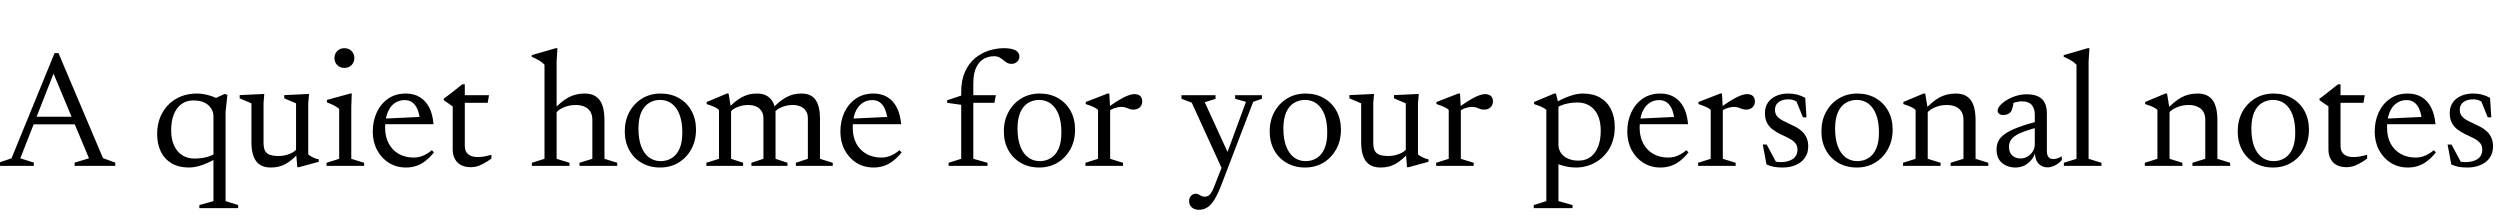
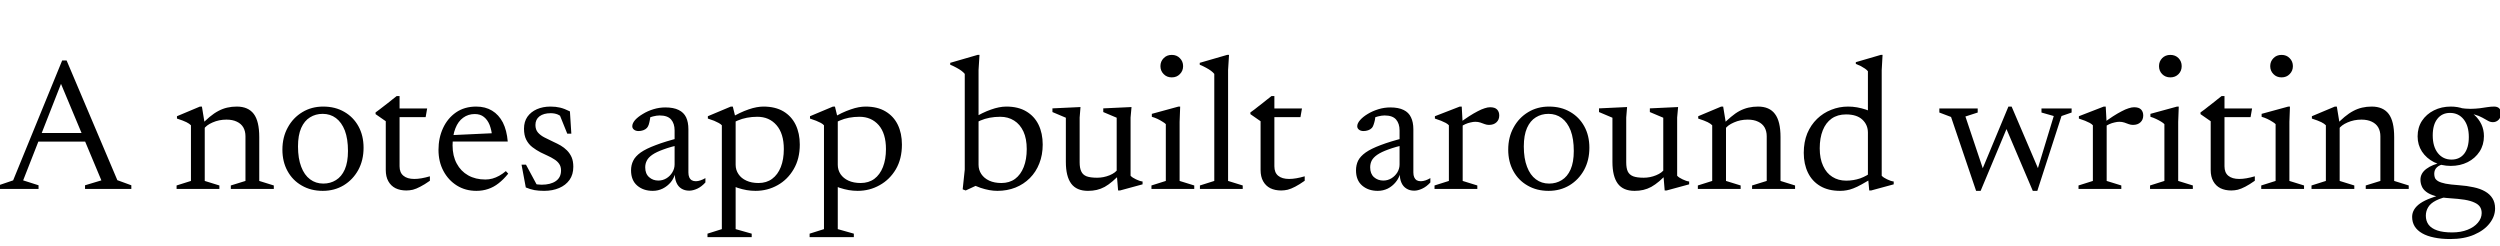
- <svg xmlns="http://www.w3.org/2000/svg" viewBox="0 -2000 30147 2600" role="img" aria-label="Yidhan">
-   <path d="M351 -501V-592H1012V-501ZM1242 -93 1390 -39V0H900V-39L1073 -91L611 -1195H678L245 -91L408 -39V0H-14V-39L139 -91L658 -1360H705ZM2064 -430Q2064 -320 2100 -244Q2135 -167 2198 -128Q2261 -88 2344 -88Q2433 -88 2507 -110Q2581 -133 2639 -179V-108Q2585 -75 2536 -51Q2487 -27 2443 -12Q2399 4 2358 12Q2318 20 2280 20Q2155 20 2069 -31Q1983 -82 1939 -173Q1895 -264 1895 -382Q1895 -529 1958 -640Q2020 -750 2128 -811Q2237 -872 2375 -872Q2418 -872 2462 -864Q2505 -856 2554 -840Q2602 -823 2658 -795H2553L2710 -868L2742 -856L2720 -647V425L2872 473V510H2404V473L2574 425V-596Q2574 -678 2510 -734Q2445 -789 2332 -789Q2248 -789 2188 -745Q2128 -701 2096 -620Q2064 -540 2064 -430ZM3178 -282Q3178 -221 3194 -186Q3211 -150 3252 -134Q3292 -119 3363 -119Q3431 -119 3494 -145Q3558 -171 3583 -211L3621 -173Q3571 -119 3528 -82Q3484 -45 3443 -22Q3402 0 3359 10Q3316 20 3266 20Q3146 20 3089 -56Q3032 -133 3032 -286V-754L2890 -814V-853L3187 -867L3178 -756ZM3585 16 3570 -166V-754L3428 -814V-853L3727 -867L3717 -756V-140Q3726 -130 3741 -120Q3756 -111 3774 -102Q3792 -93 3810 -87Q3828 -81 3844 -79V-49L3605 16ZM4153 -1181Q4100 -1181 4066 -1216Q4033 -1250 4033 -1300Q4033 -1350 4066 -1384Q4100 -1419 4153 -1419Q4206 -1419 4240 -1384Q4273 -1350 4273 -1300Q4273 -1250 4240 -1216Q4206 -1181 4153 -1181ZM4242 -872 4236 -710V-85L4391 -37V0H3938V-37L4090 -85V-686Q4079 -698 4056 -712Q4032 -727 4002 -741Q3973 -755 3942 -764V-795L4224 -872ZM4894 -872Q4991 -872 5062 -829Q5133 -786 5176 -704Q5218 -621 5228 -502H4616L4618 -569L5132 -593L5064 -551Q5057 -623 5036 -678Q5014 -732 4976 -762Q4938 -793 4879 -793Q4809 -793 4756 -754Q4703 -716 4674 -642Q4644 -568 4644 -461Q4644 -350 4688 -269Q4731 -188 4809 -144Q4887 -100 4991 -100Q5029 -100 5066 -110Q5102 -120 5138 -140Q5174 -160 5208 -189L5233 -162Q5183 -100 5131 -60Q5079 -19 5021 0Q4963 20 4896 20Q4780 20 4690 -36Q4599 -93 4547 -191Q4495 -289 4495 -414Q4495 -540 4543 -644Q4591 -748 4680 -810Q4770 -872 4894 -872ZM5605 -240Q5605 -173 5646 -140Q5686 -106 5761 -106Q5796 -106 5837 -113Q5878 -120 5926 -134V-87Q5868 -46 5824 -24Q5781 -1 5746 8Q5711 16 5677 16Q5611 16 5562 -8Q5513 -33 5486 -82Q5459 -130 5459 -201V-717L5351 -792V-810Q5373 -826 5394 -842Q5416 -859 5438 -876Q5460 -893 5482 -910Q5504 -928 5527 -946Q5550 -964 5574 -983H5605V-822ZM5548 -760V-852H5897L5881 -760ZM6988 -37 7143 -85V-558Q7143 -612 7120 -652Q7097 -691 7052 -712Q7007 -734 6942 -734Q6863 -734 6796 -704Q6728 -675 6702 -634L6663 -666Q6716 -723 6764 -762Q6811 -802 6856 -826Q6902 -850 6950 -861Q6998 -872 7051 -872Q7172 -872 7230 -794Q7289 -717 7289 -549V-85L7443 -37V0H6988ZM6867 0H6414V-37L6566 -85V-1218Q6553 -1234 6532 -1250Q6511 -1266 6481 -1282Q6451 -1299 6412 -1315V-1335L6702 -1419H6722L6712 -1259V-85L6867 -37ZM7967 -57Q8042 -57 8101 -94Q8160 -130 8194 -206Q8228 -283 8228 -402Q8228 -530 8194 -618Q8161 -705 8101 -750Q8041 -795 7960 -795Q7885 -795 7826 -758Q7767 -722 7733 -646Q7699 -569 7699 -450Q7699 -323 7732 -235Q7766 -147 7826 -102Q7887 -57 7967 -57ZM7961 20Q7835 20 7738 -36Q7642 -91 7588 -190Q7534 -288 7534 -416Q7534 -548 7590 -651Q7647 -754 7744 -813Q7842 -872 7966 -872Q8093 -872 8189 -816Q8285 -761 8339 -663Q8393 -565 8393 -436Q8393 -304 8336 -201Q8280 -98 8182 -39Q8085 20 7961 20ZM8816 -689V-85L8961 -37V0H8518V-37L8670 -85V-674Q8654 -691 8622 -707Q8590 -723 8522 -745V-770L8765 -872H8786ZM9352 -634V-85L9496 -37V0H9061V-37L9206 -85V-572Q9206 -626 9182 -662Q9159 -698 9118 -716Q9076 -734 9022 -734Q8954 -734 8890 -708Q8827 -682 8803 -642L8766 -679Q8816 -732 8860 -769Q8904 -806 8947 -828Q8990 -851 9034 -862Q9079 -872 9129 -872Q9210 -872 9259 -837Q9308 -802 9330 -748Q9352 -693 9352 -634ZM9888 -575V-85L10042 -37V0H9597V-37L9742 -85V-572Q9742 -627 9718 -662Q9695 -698 9654 -716Q9612 -734 9558 -734Q9490 -734 9426 -708Q9363 -682 9339 -642L9302 -679Q9352 -732 9396 -769Q9440 -806 9483 -828Q9526 -851 9570 -862Q9615 -872 9665 -872Q9784 -872 9836 -794Q9888 -717 9888 -575ZM10533 -872Q10630 -872 10701 -829Q10772 -786 10814 -704Q10857 -621 10867 -502H10255L10257 -569L10771 -593L10703 -551Q10696 -623 10674 -678Q10653 -732 10615 -762Q10577 -793 10518 -793Q10448 -793 10395 -754Q10342 -716 10312 -642Q10283 -568 10283 -461Q10283 -350 10326 -269Q10370 -188 10448 -144Q10526 -100 10630 -100Q10668 -100 10704 -110Q10741 -120 10777 -140Q10813 -160 10847 -189L10872 -162Q10822 -100 10770 -60Q10718 -19 10660 0Q10602 20 10535 20Q10419 20 10328 -36Q10238 -93 10186 -191Q10134 -289 10134 -414Q10134 -540 10182 -644Q10230 -748 10320 -810Q10409 -872 10533 -872ZM11630 -760 11591 -736 11421 -760V-791L11605 -852H11652H12009L11991 -760ZM11737 -85 11908 -37V0H11439V-37L11591 -85V-889Q11591 -1032 11636 -1133Q11681 -1234 11756 -1297Q11832 -1360 11924 -1390Q12016 -1419 12109 -1419Q12159 -1419 12194 -1411Q12229 -1403 12251 -1390Q12273 -1376 12283 -1358Q12293 -1341 12293 -1321Q12293 -1281 12266 -1256Q12238 -1230 12199 -1230Q12165 -1230 12142 -1244Q12119 -1258 12098 -1276Q12078 -1294 12052 -1308Q12026 -1322 11986 -1322Q11923 -1322 11866 -1292Q11809 -1261 11773 -1189Q11737 -1117 11737 -993ZM12538 -57Q12613 -57 12672 -94Q12731 -130 12765 -206Q12799 -283 12799 -402Q12799 -530 12766 -618Q12732 -705 12672 -750Q12612 -795 12531 -795Q12456 -795 12397 -758Q12338 -722 12304 -646Q12270 -569 12270 -450Q12270 -323 12304 -235Q12337 -147 12398 -102Q12458 -57 12538 -57ZM12532 20Q12406 20 12310 -36Q12213 -91 12159 -190Q12105 -288 12105 -416Q12105 -548 12162 -651Q12218 -754 12316 -813Q12413 -872 12537 -872Q12664 -872 12760 -816Q12856 -761 12910 -663Q12964 -565 12964 -436Q12964 -304 12908 -201Q12851 -98 12754 -39Q12656 20 12532 20ZM13677 -865Q13728 -865 13751 -841Q13774 -817 13774 -778Q13774 -733 13745 -706Q13716 -678 13665 -678Q13643 -678 13621 -686Q13599 -695 13574 -703Q13550 -711 13521 -711Q13498 -711 13470 -704Q13442 -698 13415 -686Q13388 -674 13368 -658L13346 -693Q13405 -737 13454 -769Q13504 -801 13545 -822Q13586 -844 13619 -854Q13652 -865 13677 -865ZM13387 -689V-85L13542 -37V0H13089V-37L13241 -85V-674Q13228 -688 13208 -699Q13187 -710 13158 -722Q13130 -733 13093 -745V-770L13356 -872H13377ZM14812 -147 14736 37 14371 -762 14247 -809V-852H14658V-809L14528 -767ZM14458 530Q14407 530 14373 502Q14339 473 14339 424Q14339 398 14350 378Q14360 359 14378 348Q14396 336 14416 336Q14437 336 14454 345Q14470 354 14488 363Q14506 372 14528 372Q14549 372 14567 363Q14585 354 14602 330Q14619 307 14636 264L14753 -34L14801 -163L15025 -772L14894 -809V-852H15217V-809L15112 -772L14732 220Q14686 340 14644 408Q14602 475 14557 502Q14512 530 14458 530ZM15744 -57Q15819 -57 15878 -94Q15937 -130 15971 -206Q16005 -283 16005 -402Q16005 -530 15972 -618Q15938 -705 15878 -750Q15818 -795 15737 -795Q15662 -795 15603 -758Q15544 -722 15510 -646Q15476 -569 15476 -450Q15476 -323 15510 -235Q15543 -147 15604 -102Q15664 -57 15744 -57ZM15738 20Q15612 20 15516 -36Q15419 -91 15365 -190Q15311 -288 15311 -416Q15311 -548 15368 -651Q15424 -754 15522 -813Q15619 -872 15743 -872Q15870 -872 15966 -816Q16062 -761 16116 -663Q16170 -565 16170 -436Q16170 -304 16114 -201Q16057 -98 15960 -39Q15862 20 15738 20ZM16560 -282Q16560 -221 16576 -186Q16593 -150 16634 -134Q16674 -119 16745 -119Q16813 -119 16876 -145Q16940 -171 16965 -211L17003 -173Q16953 -119 16910 -82Q16866 -45 16825 -22Q16784 0 16741 10Q16698 20 16648 20Q16528 20 16471 -56Q16414 -133 16414 -286V-754L16272 -814V-853L16569 -867L16560 -756ZM16967 16 16952 -166V-754L16810 -814V-853L17109 -867L17099 -756V-140Q17108 -130 17123 -120Q17138 -111 17156 -102Q17174 -93 17192 -87Q17210 -81 17226 -79V-49L16987 16ZM17906 -865Q17957 -865 17980 -841Q18003 -817 18003 -778Q18003 -733 17974 -706Q17945 -678 17894 -678Q17872 -678 17850 -686Q17828 -695 17804 -703Q17779 -711 17750 -711Q17727 -711 17699 -704Q17671 -698 17644 -686Q17617 -674 17597 -658L17575 -693Q17634 -737 17684 -769Q17733 -801 17774 -822Q17815 -844 17848 -854Q17881 -865 17906 -865ZM17616 -689V-85L17771 -37V0H17318V-37L17470 -85V-674Q17457 -688 17436 -699Q17416 -710 17388 -722Q17359 -733 17322 -745V-770L17585 -872H17606ZM19303 -422Q19303 -587 19226 -676Q19148 -764 19023 -764Q18965 -764 18912 -754Q18860 -744 18814 -724Q18768 -704 18728 -673V-744Q18784 -779 18834 -803Q18885 -827 18930 -842Q18975 -858 19014 -865Q19054 -872 19087 -872Q19213 -872 19298 -821Q19384 -770 19428 -680Q19472 -589 19472 -470Q19472 -319 19408 -209Q19343 -99 19236 -40Q19130 20 19003 20Q18955 20 18909 12Q18863 4 18814 -12Q18765 -29 18709 -57H18793V425L18963 473V510H18495V473L18647 425V-674Q18634 -688 18614 -699Q18593 -710 18564 -722Q18536 -733 18499 -745V-770L18742 -872H18763L18793 -749V-256Q18793 -201 18822 -157Q18852 -113 18906 -88Q18961 -63 19035 -63Q19120 -63 19180 -107Q19239 -151 19271 -232Q19303 -313 19303 -422ZM20022 -872Q20119 -872 20190 -829Q20261 -786 20304 -704Q20346 -621 20356 -502H19744L19746 -569L20260 -593L20192 -551Q20185 -623 20164 -678Q20142 -732 20104 -762Q20066 -793 20007 -793Q19937 -793 19884 -754Q19831 -716 19802 -642Q19772 -568 19772 -461Q19772 -350 19816 -269Q19859 -188 19937 -144Q20015 -100 20119 -100Q20157 -100 20194 -110Q20230 -120 20266 -140Q20302 -160 20336 -189L20361 -162Q20311 -100 20259 -60Q20207 -19 20149 0Q20091 20 20024 20Q19908 20 19818 -36Q19727 -93 19675 -191Q19623 -289 19623 -414Q19623 -540 19671 -644Q19719 -748 19808 -810Q19898 -872 20022 -872ZM21065 -865Q21116 -865 21139 -841Q21162 -817 21162 -778Q21162 -733 21133 -706Q21104 -678 21053 -678Q21031 -678 21009 -686Q20987 -695 20962 -703Q20938 -711 20909 -711Q20886 -711 20858 -704Q20830 -698 20803 -686Q20776 -674 20756 -658L20734 -693Q20793 -737 20842 -769Q20892 -801 20933 -822Q20974 -844 21007 -854Q21040 -865 21065 -865ZM20775 -689V-85L20930 -37V0H20477V-37L20629 -85V-674Q20616 -688 20596 -699Q20575 -710 20546 -722Q20518 -733 20481 -745V-770L20744 -872H20765ZM21563 -872Q21619 -872 21665 -861Q21711 -850 21769 -821L21784 -585H21741L21643 -828L21711 -744Q21674 -773 21640 -788Q21607 -802 21566 -802Q21491 -802 21448 -769Q21404 -736 21404 -677Q21404 -628 21431 -597Q21458 -566 21502 -544Q21546 -521 21596 -498Q21634 -481 21671 -460Q21708 -438 21738 -408Q21768 -378 21786 -336Q21805 -294 21805 -235Q21805 -153 21764 -96Q21724 -39 21654 -10Q21585 20 21496 20Q21438 20 21392 12Q21347 3 21302 -16L21257 -257H21304L21438 -8L21316 -86Q21354 -68 21380 -59Q21405 -50 21426 -48Q21447 -45 21469 -45Q21564 -45 21620 -83Q21675 -121 21675 -196Q21675 -238 21656 -266Q21636 -294 21604 -314Q21571 -335 21533 -352Q21495 -369 21459 -387Q21411 -412 21371 -443Q21331 -474 21307 -521Q21283 -568 21283 -638Q21283 -712 21320 -764Q21356 -816 21420 -844Q21483 -872 21563 -872ZM22397 -57Q22472 -57 22531 -94Q22590 -130 22624 -206Q22658 -283 22658 -402Q22658 -530 22624 -618Q22591 -705 22531 -750Q22471 -795 22390 -795Q22315 -795 22256 -758Q22197 -722 22163 -646Q22129 -569 22129 -450Q22129 -323 22162 -235Q22196 -147 22256 -102Q22317 -57 22397 -57ZM22391 20Q22265 20 22168 -36Q22072 -91 22018 -190Q21964 -288 21964 -416Q21964 -548 22020 -651Q22077 -754 22174 -813Q22272 -872 22396 -872Q22523 -872 22619 -816Q22715 -761 22769 -663Q22823 -565 22823 -436Q22823 -304 22766 -201Q22710 -98 22612 -39Q22515 20 22391 20ZM23246 -689V-85L23401 -37V0H22948V-37L23100 -85V-674Q23084 -691 23052 -707Q23020 -723 22952 -745V-770L23195 -872H23216ZM23522 -37 23677 -85V-558Q23677 -612 23654 -652Q23631 -691 23586 -712Q23541 -734 23476 -734Q23397 -734 23330 -704Q23262 -675 23236 -634L23197 -666Q23250 -723 23298 -762Q23345 -802 23390 -826Q23436 -850 23484 -861Q23532 -872 23585 -872Q23706 -872 23764 -794Q23823 -717 23823 -549V-85L23977 -37V0H23522ZM24595 -543 24611 -473Q24493 -446 24418 -418Q24343 -391 24301 -362Q24259 -333 24242 -300Q24226 -268 24226 -229Q24226 -161 24266 -125Q24307 -89 24365 -89Q24412 -89 24451 -113Q24490 -137 24514 -176Q24537 -215 24537 -260V-620Q24537 -692 24500 -735Q24463 -778 24378 -778Q24348 -778 24309 -768Q24270 -759 24233 -740L24284 -786Q24281 -758 24276 -730Q24270 -702 24262 -680Q24255 -658 24244 -646Q24228 -629 24204 -621Q24180 -613 24156 -613Q24125 -613 24107 -628Q24089 -642 24089 -664Q24089 -695 24120 -730Q24150 -764 24200 -794Q24251 -825 24313 -844Q24375 -863 24439 -863Q24526 -863 24580 -836Q24634 -810 24658 -758Q24683 -707 24683 -632V-175Q24683 -144 24692 -124Q24701 -103 24718 -92Q24736 -82 24762 -82Q24785 -82 24812 -91Q24838 -100 24863 -115V-69Q24822 -24 24776 -3Q24731 18 24692 18Q24644 18 24610 -4Q24575 -25 24557 -66Q24539 -106 24539 -161L24545 -171Q24532 -115 24496 -72Q24461 -29 24412 -4Q24362 20 24306 20Q24206 20 24141 -36Q24076 -92 24076 -197Q24076 -253 24098 -299Q24121 -345 24178 -386Q24235 -426 24336 -464Q24438 -503 24595 -543ZM25186 -85 25341 -37V0H24888V-37L25040 -85V-1218Q25027 -1234 25006 -1250Q24985 -1266 24955 -1282Q24925 -1299 24886 -1315V-1335L25176 -1419H25196L25186 -1259ZM26162 -689V-85L26317 -37V0H25864V-37L26016 -85V-674Q26000 -691 25968 -707Q25936 -723 25868 -745V-770L26111 -872H26132ZM26438 -37 26593 -85V-558Q26593 -612 26570 -652Q26547 -691 26502 -712Q26457 -734 26392 -734Q26313 -734 26246 -704Q26178 -675 26152 -634L26113 -666Q26166 -723 26214 -762Q26261 -802 26306 -826Q26352 -850 26400 -861Q26448 -872 26501 -872Q26622 -872 26680 -794Q26739 -717 26739 -549V-85L26893 -37V0H26438ZM27417 -57Q27492 -57 27551 -94Q27610 -130 27644 -206Q27678 -283 27678 -402Q27678 -530 27644 -618Q27611 -705 27551 -750Q27491 -795 27410 -795Q27335 -795 27276 -758Q27217 -722 27183 -646Q27149 -569 27149 -450Q27149 -323 27182 -235Q27216 -147 27276 -102Q27337 -57 27417 -57ZM27411 20Q27285 20 27188 -36Q27092 -91 27038 -190Q26984 -288 26984 -416Q26984 -548 27040 -651Q27097 -754 27194 -813Q27292 -872 27416 -872Q27543 -872 27639 -816Q27735 -761 27789 -663Q27843 -565 27843 -436Q27843 -304 27786 -201Q27730 -98 27632 -39Q27535 20 27411 20ZM28224 -240Q28224 -173 28264 -140Q28305 -106 28380 -106Q28415 -106 28456 -113Q28497 -120 28545 -134V-87Q28487 -46 28444 -24Q28400 -1 28365 8Q28330 16 28296 16Q28230 16 28181 -8Q28132 -33 28105 -82Q28078 -130 28078 -201V-717L27970 -792V-810Q27992 -826 28014 -842Q28035 -859 28057 -876Q28079 -893 28101 -910Q28123 -928 28146 -946Q28169 -964 28193 -983H28224V-822ZM28167 -760V-852H28516L28500 -760ZM29035 -872Q29132 -872 29203 -829Q29274 -786 29316 -704Q29359 -621 29369 -502H28757L28759 -569L29273 -593L29205 -551Q29198 -623 29176 -678Q29155 -732 29117 -762Q29079 -793 29020 -793Q28950 -793 28897 -754Q28844 -716 28814 -642Q28785 -568 28785 -461Q28785 -350 28828 -269Q28872 -188 28950 -144Q29028 -100 29132 -100Q29170 -100 29206 -110Q29243 -120 29279 -140Q29315 -160 29349 -189L29374 -162Q29324 -100 29272 -60Q29220 -19 29162 0Q29104 20 29037 20Q28921 20 28830 -36Q28740 -93 28688 -191Q28636 -289 28636 -414Q28636 -540 28684 -644Q28732 -748 28822 -810Q28911 -872 29035 -872ZM29821 -872Q29877 -872 29923 -861Q29969 -850 30027 -821L30042 -585H29999L29901 -828L29969 -744Q29932 -773 29898 -788Q29865 -802 29824 -802Q29749 -802 29706 -769Q29662 -736 29662 -677Q29662 -628 29689 -597Q29716 -566 29760 -544Q29804 -521 29854 -498Q29892 -481 29929 -460Q29966 -438 29996 -408Q30026 -378 30044 -336Q30063 -294 30063 -235Q30063 -153 30022 -96Q29982 -39 29912 -10Q29843 20 29754 20Q29696 20 29650 12Q29605 3 29560 -16L29515 -257H29562L29696 -8L29574 -86Q29612 -68 29638 -59Q29663 -50 29684 -48Q29705 -45 29727 -45Q29822 -45 29878 -83Q29933 -121 29933 -196Q29933 -238 29914 -266Q29894 -294 29862 -314Q29829 -335 29791 -352Q29753 -369 29717 -387Q29669 -412 29629 -443Q29589 -474 29565 -521Q29541 -568 29541 -638Q29541 -712 29578 -764Q29614 -816 29678 -844Q29741 -872 29821 -872Z" />
+ <svg xmlns="http://www.w3.org/2000/svg" viewBox="0 -2000 26460 2600" role="img" aria-label="Yidhan">
+   <path d="M351 -501V-592H1012V-501ZM1242 -93 1390 -39V0H900V-39L1073 -91L611 -1195H678L245 -91L408 -39V0H-14V-39L139 -91L658 -1360H705ZM2167 -689V-85L2322 -37V0H1869V-37L2021 -85V-674Q2005 -691 1973 -707Q1941 -723 1873 -745V-770L2116 -872H2137ZM2443 -37 2598 -85V-558Q2598 -612 2575 -652Q2552 -691 2507 -712Q2462 -734 2397 -734Q2318 -734 2250 -704Q2183 -675 2157 -634L2118 -666Q2171 -723 2218 -762Q2266 -802 2312 -826Q2357 -850 2405 -861Q2453 -872 2506 -872Q2627 -872 2686 -794Q2744 -717 2744 -549V-85L2898 -37V0H2443ZM3422 -57Q3497 -57 3556 -94Q3615 -130 3649 -206Q3683 -283 3683 -402Q3683 -530 3650 -618Q3616 -705 3556 -750Q3496 -795 3415 -795Q3340 -795 3281 -758Q3222 -722 3188 -646Q3154 -569 3154 -450Q3154 -323 3188 -235Q3221 -147 3282 -102Q3342 -57 3422 -57ZM3416 20Q3290 20 3194 -36Q3097 -91 3043 -190Q2989 -288 2989 -416Q2989 -548 3046 -651Q3102 -754 3200 -813Q3297 -872 3421 -872Q3548 -872 3644 -816Q3740 -761 3794 -663Q3848 -565 3848 -436Q3848 -304 3792 -201Q3735 -98 3638 -39Q3540 20 3416 20ZM4229 -240Q4229 -173 4270 -140Q4310 -106 4385 -106Q4420 -106 4461 -113Q4502 -120 4550 -134V-87Q4492 -46 4448 -24Q4405 -1 4370 8Q4335 16 4301 16Q4235 16 4186 -8Q4137 -33 4110 -82Q4083 -130 4083 -201V-717L3975 -792V-810Q3997 -826 4018 -842Q4040 -859 4062 -876Q4084 -893 4106 -910Q4128 -928 4151 -946Q4174 -964 4198 -983H4229V-822ZM4172 -760V-852H4521L4505 -760ZM5040 -872Q5137 -872 5208 -829Q5279 -786 5322 -704Q5364 -621 5374 -502H4762L4764 -569L5278 -593L5210 -551Q5203 -623 5182 -678Q5160 -732 5122 -762Q5084 -793 5025 -793Q4955 -793 4902 -754Q4849 -716 4820 -642Q4790 -568 4790 -461Q4790 -350 4834 -269Q4877 -188 4955 -144Q5033 -100 5137 -100Q5175 -100 5212 -110Q5248 -120 5284 -140Q5320 -160 5354 -189L5379 -162Q5329 -100 5277 -60Q5225 -19 5167 0Q5109 20 5042 20Q4926 20 4836 -36Q4745 -93 4693 -191Q4641 -289 4641 -414Q4641 -540 4689 -644Q4737 -748 4826 -810Q4916 -872 5040 -872ZM5826 -872Q5882 -872 5928 -861Q5974 -850 6032 -821L6047 -585H6004L5906 -828L5974 -744Q5937 -773 5904 -788Q5870 -802 5829 -802Q5754 -802 5710 -769Q5667 -736 5667 -677Q5667 -628 5694 -597Q5721 -566 5765 -544Q5809 -521 5859 -498Q5897 -481 5934 -460Q5971 -438 6001 -408Q6031 -378 6050 -336Q6068 -294 6068 -235Q6068 -153 6028 -96Q5987 -39 5918 -10Q5848 20 5759 20Q5701 20 5656 12Q5610 3 5565 -16L5520 -257H5567L5701 -8L5579 -86Q5617 -68 5642 -59Q5668 -50 5689 -48Q5710 -45 5732 -45Q5827 -45 5882 -83Q5938 -121 5938 -196Q5938 -238 5918 -266Q5899 -294 5866 -314Q5834 -335 5796 -352Q5758 -369 5722 -387Q5674 -412 5634 -443Q5594 -474 5570 -521Q5546 -568 5546 -638Q5546 -712 5582 -764Q5619 -816 5682 -844Q5746 -872 5826 -872ZM7198 -543 7214 -473Q7096 -446 7021 -418Q6946 -391 6904 -362Q6862 -333 6846 -300Q6829 -268 6829 -229Q6829 -161 6870 -125Q6910 -89 6968 -89Q7015 -89 7054 -113Q7093 -137 7116 -176Q7140 -215 7140 -260V-620Q7140 -692 7103 -735Q7066 -778 6981 -778Q6951 -778 6912 -768Q6873 -759 6836 -740L6887 -786Q6884 -758 6878 -730Q6873 -702 6866 -680Q6858 -658 6847 -646Q6831 -629 6807 -621Q6783 -613 6759 -613Q6728 -613 6710 -628Q6692 -642 6692 -664Q6692 -695 6722 -730Q6753 -764 6804 -794Q6854 -825 6916 -844Q6978 -863 7042 -863Q7129 -863 7183 -836Q7237 -810 7262 -758Q7286 -707 7286 -632V-175Q7286 -144 7295 -124Q7304 -103 7322 -92Q7339 -82 7365 -82Q7388 -82 7414 -91Q7441 -100 7466 -115V-69Q7425 -24 7380 -3Q7334 18 7295 18Q7247 18 7212 -4Q7178 -25 7160 -66Q7142 -106 7142 -161L7148 -171Q7135 -115 7100 -72Q7064 -29 7014 -4Q6965 20 6909 20Q6809 20 6744 -36Q6679 -92 6679 -197Q6679 -253 6702 -299Q6724 -345 6781 -386Q6838 -426 6940 -464Q7041 -503 7198 -543ZM8296 -422Q8296 -587 8218 -676Q8141 -764 8016 -764Q7958 -764 7906 -754Q7853 -744 7807 -724Q7761 -704 7721 -673V-744Q7777 -779 7828 -803Q7878 -827 7923 -842Q7968 -858 8008 -865Q8047 -872 8080 -872Q8206 -872 8292 -821Q8377 -770 8421 -680Q8465 -589 8465 -470Q8465 -319 8400 -209Q8336 -99 8230 -40Q8123 20 7996 20Q7948 20 7902 12Q7856 4 7807 -12Q7758 -29 7702 -57H7786V425L7956 473V510H7488V473L7640 425V-674Q7627 -688 7606 -699Q7586 -710 7558 -722Q7529 -733 7492 -745V-770L7735 -872H7756L7786 -749V-256Q7786 -201 7816 -157Q7845 -113 7900 -88Q7954 -63 8028 -63Q8113 -63 8172 -107Q8232 -151 8264 -232Q8296 -313 8296 -422ZM9377 -422Q9377 -587 9300 -676Q9222 -764 9097 -764Q9039 -764 8986 -754Q8934 -744 8888 -724Q8842 -704 8802 -673V-744Q8858 -779 8908 -803Q8959 -827 9004 -842Q9049 -858 9088 -865Q9128 -872 9161 -872Q9287 -872 9372 -821Q9458 -770 9502 -680Q9546 -589 9546 -470Q9546 -319 9482 -209Q9417 -99 9310 -40Q9204 20 9077 20Q9029 20 8983 12Q8937 4 8888 -12Q8839 -29 8783 -57H8867V425L9037 473V510H8569V473L8721 425V-674Q8708 -688 8688 -699Q8667 -710 8638 -722Q8610 -733 8573 -745V-770L8816 -872H8837L8867 -749V-256Q8867 -201 8896 -157Q8926 -113 8980 -88Q9035 -63 9109 -63Q9194 -63 9254 -107Q9313 -151 9345 -232Q9377 -313 9377 -422ZM10273 -57H10378L10221 16L10189 4L10211 -205V-1218Q10198 -1234 10177 -1250Q10156 -1266 10126 -1282Q10096 -1299 10057 -1315V-1335L10347 -1419H10367L10357 -1259V-256Q10357 -202 10386 -158Q10415 -114 10470 -88Q10524 -63 10599 -63Q10684 -63 10744 -107Q10803 -151 10835 -232Q10867 -313 10867 -422Q10867 -532 10832 -608Q10796 -685 10733 -724Q10670 -764 10587 -764Q10528 -764 10475 -754Q10422 -744 10376 -724Q10331 -704 10292 -673V-744Q10346 -777 10395 -801Q10444 -825 10488 -840Q10532 -856 10573 -864Q10614 -872 10651 -872Q10777 -872 10862 -821Q10948 -770 10992 -680Q11036 -589 11036 -470Q11036 -360 11000 -270Q10965 -180 10900 -115Q10835 -50 10748 -15Q10660 20 10556 20Q10514 20 10470 12Q10426 4 10378 -12Q10329 -29 10273 -57ZM11427 -282Q11427 -221 11444 -186Q11460 -150 11500 -134Q11541 -119 11612 -119Q11680 -119 11744 -145Q11807 -171 11832 -211L11870 -173Q11820 -119 11776 -82Q11733 -45 11692 -22Q11651 0 11608 10Q11565 20 11515 20Q11395 20 11338 -56Q11281 -133 11281 -286V-754L11139 -814V-853L11436 -867L11427 -756ZM11834 16 11819 -166V-754L11677 -814V-853L11976 -867L11966 -756V-140Q11975 -130 11990 -120Q12005 -111 12023 -102Q12041 -93 12059 -87Q12077 -81 12093 -79V-49L11854 16ZM12402 -1181Q12349 -1181 12316 -1216Q12282 -1250 12282 -1300Q12282 -1350 12316 -1384Q12349 -1419 12402 -1419Q12455 -1419 12488 -1384Q12522 -1350 12522 -1300Q12522 -1250 12488 -1216Q12455 -1181 12402 -1181ZM12491 -872 12485 -710V-85L12640 -37V0H12187V-37L12339 -85V-686Q12328 -698 12304 -712Q12281 -727 12252 -741Q12222 -755 12191 -764V-795L12473 -872ZM12998 -85 13153 -37V0H12700V-37L12852 -85V-1218Q12839 -1234 12818 -1250Q12797 -1266 12767 -1282Q12737 -1299 12698 -1315V-1335L12988 -1419H13008L12998 -1259ZM13488 -240Q13488 -173 13528 -140Q13569 -106 13644 -106Q13679 -106 13720 -113Q13761 -120 13809 -134V-87Q13751 -46 13708 -24Q13664 -1 13629 8Q13594 16 13560 16Q13494 16 13445 -8Q13396 -33 13369 -82Q13342 -130 13342 -201V-717L13234 -792V-810Q13256 -826 13278 -842Q13299 -859 13321 -876Q13343 -893 13365 -910Q13387 -928 13410 -946Q13433 -964 13457 -983H13488V-822ZM13431 -760V-852H13780L13764 -760ZM14871 -543 14887 -473Q14769 -446 14694 -418Q14619 -391 14577 -362Q14535 -333 14518 -300Q14502 -268 14502 -229Q14502 -161 14542 -125Q14583 -89 14641 -89Q14688 -89 14727 -113Q14766 -137 14790 -176Q14813 -215 14813 -260V-620Q14813 -692 14776 -735Q14739 -778 14654 -778Q14624 -778 14585 -768Q14546 -759 14509 -740L14560 -786Q14557 -758 14552 -730Q14546 -702 14538 -680Q14531 -658 14520 -646Q14504 -629 14480 -621Q14456 -613 14432 -613Q14401 -613 14383 -628Q14365 -642 14365 -664Q14365 -695 14396 -730Q14426 -764 14476 -794Q14527 -825 14589 -844Q14651 -863 14715 -863Q14802 -863 14856 -836Q14910 -810 14934 -758Q14959 -707 14959 -632V-175Q14959 -144 14968 -124Q14977 -103 14994 -92Q15012 -82 15038 -82Q15061 -82 15088 -91Q15114 -100 15139 -115V-69Q15098 -24 15052 -3Q15007 18 14968 18Q14920 18 14886 -4Q14851 -25 14833 -66Q14815 -106 14815 -161L14821 -171Q14808 -115 14772 -72Q14737 -29 14688 -4Q14638 20 14582 20Q14482 20 14417 -36Q14352 -92 14352 -197Q14352 -253 14374 -299Q14397 -345 14454 -386Q14511 -426 14612 -464Q14714 -503 14871 -543ZM15771 -865Q15822 -865 15845 -841Q15868 -817 15868 -778Q15868 -733 15839 -706Q15810 -678 15759 -678Q15737 -678 15715 -686Q15693 -695 15668 -703Q15644 -711 15615 -711Q15592 -711 15564 -704Q15536 -698 15509 -686Q15482 -674 15462 -658L15440 -693Q15499 -737 15548 -769Q15598 -801 15639 -822Q15680 -844 15713 -854Q15746 -865 15771 -865ZM15481 -689V-85L15636 -37V0H15183V-37L15335 -85V-674Q15322 -688 15302 -699Q15281 -710 15252 -722Q15224 -733 15187 -745V-770L15450 -872H15471ZM16396 -57Q16471 -57 16530 -94Q16589 -130 16623 -206Q16657 -283 16657 -402Q16657 -530 16624 -618Q16590 -705 16530 -750Q16470 -795 16389 -795Q16314 -795 16255 -758Q16196 -722 16162 -646Q16128 -569 16128 -450Q16128 -323 16162 -235Q16195 -147 16256 -102Q16316 -57 16396 -57ZM16390 20Q16264 20 16168 -36Q16071 -91 16017 -190Q15963 -288 15963 -416Q15963 -548 16020 -651Q16076 -754 16174 -813Q16271 -872 16395 -872Q16522 -872 16618 -816Q16714 -761 16768 -663Q16822 -565 16822 -436Q16822 -304 16766 -201Q16709 -98 16612 -39Q16514 20 16390 20ZM17212 -282Q17212 -221 17228 -186Q17245 -150 17286 -134Q17326 -119 17397 -119Q17465 -119 17528 -145Q17592 -171 17617 -211L17655 -173Q17605 -119 17562 -82Q17518 -45 17477 -22Q17436 0 17393 10Q17350 20 17300 20Q17180 20 17123 -56Q17066 -133 17066 -286V-754L16924 -814V-853L17221 -867L17212 -756ZM17619 16 17604 -166V-754L17462 -814V-853L17761 -867L17751 -756V-140Q17760 -130 17775 -120Q17790 -111 17808 -102Q17826 -93 17844 -87Q17862 -81 17878 -79V-49L17639 16ZM18268 -689V-85L18423 -37V0H17970V-37L18122 -85V-674Q18106 -691 18074 -707Q18042 -723 17974 -745V-770L18217 -872H18238ZM18544 -37 18699 -85V-558Q18699 -612 18676 -652Q18653 -691 18608 -712Q18563 -734 18498 -734Q18419 -734 18352 -704Q18284 -675 18258 -634L18219 -666Q18272 -723 18320 -762Q18367 -802 18412 -826Q18458 -850 18506 -861Q18554 -872 18607 -872Q18728 -872 18786 -794Q18845 -717 18845 -549V-85L18999 -37V0H18544ZM19770 -596Q19770 -679 19711 -734Q19652 -789 19538 -789Q19449 -789 19386 -745Q19324 -701 19292 -620Q19260 -540 19260 -430Q19260 -320 19296 -244Q19331 -167 19394 -128Q19457 -88 19540 -88Q19617 -88 19688 -112Q19758 -137 19825 -189V-118Q19753 -75 19703 -48Q19653 -20 19615 -6Q19577 9 19544 14Q19512 20 19476 20Q19351 20 19265 -31Q19179 -82 19135 -173Q19091 -264 19091 -382Q19091 -497 19128 -588Q19166 -678 19232 -742Q19297 -805 19382 -838Q19466 -872 19560 -872Q19608 -872 19654 -864Q19700 -856 19749 -840Q19798 -823 19854 -795L19770 -738V-1246Q19758 -1261 19739 -1274Q19720 -1287 19696 -1300Q19671 -1312 19642 -1324V-1342L19906 -1419H19925L19916 -1257V-140Q19925 -130 19940 -120Q19955 -111 19973 -102Q19991 -93 20009 -87Q20027 -81 20043 -79V-49L19804 16H19784L19770 -136ZM21737 -772 21607 -809V-852H21926V-809L21819 -772L21563 20H21515L21218 -678H21255L20963 20H20915L20650 -762L20526 -809V-852H20932V-809L20802 -767L21002 -170H20965L21257 -872H21291L21591 -170H21554ZM22587 -865Q22638 -865 22661 -841Q22684 -817 22684 -778Q22684 -733 22655 -706Q22626 -678 22575 -678Q22553 -678 22531 -686Q22509 -695 22484 -703Q22460 -711 22431 -711Q22408 -711 22380 -704Q22352 -698 22325 -686Q22298 -674 22278 -658L22256 -693Q22315 -737 22364 -769Q22414 -801 22455 -822Q22496 -844 22529 -854Q22562 -865 22587 -865ZM22297 -689V-85L22452 -37V0H21999V-37L22151 -85V-674Q22138 -688 22118 -699Q22097 -710 22068 -722Q22040 -733 22003 -745V-770L22266 -872H22287ZM22971 -1181Q22918 -1181 22884 -1216Q22851 -1250 22851 -1300Q22851 -1350 22884 -1384Q22918 -1419 22971 -1419Q23024 -1419 23058 -1384Q23091 -1350 23091 -1300Q23091 -1250 23058 -1216Q23024 -1181 22971 -1181ZM23060 -872 23054 -710V-85L23209 -37V0H22756V-37L22908 -85V-686Q22897 -698 22874 -712Q22850 -727 22820 -741Q22791 -755 22760 -764V-795L23042 -872ZM23544 -240Q23544 -173 23584 -140Q23625 -106 23700 -106Q23735 -106 23776 -113Q23817 -120 23865 -134V-87Q23807 -46 23764 -24Q23720 -1 23685 8Q23650 16 23616 16Q23550 16 23501 -8Q23452 -33 23425 -82Q23398 -130 23398 -201V-717L23290 -792V-810Q23312 -826 23334 -842Q23355 -859 23377 -876Q23399 -893 23421 -910Q23443 -928 23466 -946Q23489 -964 23513 -983H23544V-822ZM23487 -760V-852H23836L23820 -760ZM24148 -1181Q24095 -1181 24062 -1216Q24028 -1250 24028 -1300Q24028 -1350 24062 -1384Q24095 -1419 24148 -1419Q24201 -1419 24234 -1384Q24268 -1350 24268 -1300Q24268 -1250 24234 -1216Q24201 -1181 24148 -1181ZM24237 -872 24231 -710V-85L24386 -37V0H23933V-37L24085 -85V-686Q24074 -698 24050 -712Q24027 -727 23998 -741Q23968 -755 23937 -764V-795L24219 -872ZM24763 -689V-85L24918 -37V0H24465V-37L24617 -85V-674Q24601 -691 24569 -707Q24537 -723 24469 -745V-770L24712 -872H24733ZM25039 -37 25194 -85V-558Q25194 -612 25171 -652Q25148 -691 25103 -712Q25058 -734 24993 -734Q24914 -734 24846 -704Q24779 -675 24753 -634L24714 -666Q24767 -723 24814 -762Q24862 -802 24908 -826Q24953 -850 25001 -861Q25049 -872 25102 -872Q25223 -872 25282 -794Q25340 -717 25340 -549V-85L25494 -37V0H25039ZM25933 530Q25838 530 25763 514Q25688 499 25636 469Q25584 439 25557 396Q25530 352 25530 295Q25530 255 25551 219Q25572 183 25616 152Q25661 121 25730 96Q25798 70 25894 50H25945V74Q25842 91 25783 122Q25724 152 25700 193Q25675 234 25675 283Q25675 338 25704 378Q25734 418 25796 439Q25857 460 25953 460Q26046 460 26116 432Q26187 404 26226 357Q26266 310 26266 255Q26266 216 26248 189Q26230 162 26190 144Q26151 125 26086 114Q26022 104 25928 98Q25834 92 25774 74Q25713 57 25679 30Q25645 4 25632 -29Q25618 -62 25618 -98Q25618 -166 25681 -213Q25744 -260 25851 -282L25876 -264Q25822 -257 25793 -230Q25764 -204 25764 -160Q25764 -136 25772 -116Q25781 -97 25806 -82Q25832 -67 25884 -56Q25936 -46 26023 -40Q26110 -34 26181 -18Q26252 -3 26302 26Q26353 55 26380 99Q26408 143 26408 206Q26408 290 26350 364Q26293 438 26186 484Q26080 530 25933 530ZM25939 -244Q25841 -244 25761 -284Q25681 -325 25634 -396Q25588 -467 25588 -557Q25588 -650 25634 -721Q25681 -792 25761 -832Q25841 -872 25939 -872Q26013 -872 26076 -849Q26140 -826 26188 -784Q26236 -741 26263 -684Q26290 -627 26290 -559Q26290 -467 26244 -396Q26197 -324 26118 -284Q26038 -244 25939 -244ZM25947 -311Q26033 -311 26082 -374Q26130 -437 26130 -549Q26130 -668 26076 -736Q26021 -805 25931 -805Q25846 -805 25797 -742Q25748 -680 25748 -567Q25748 -449 25802 -380Q25857 -311 25947 -311ZM26062 -801 26030 -858Q26095 -848 26148 -848Q26201 -849 26244 -854Q26288 -860 26326 -866Q26364 -872 26398 -872Q26433 -872 26452 -853Q26470 -834 26470 -795Q26470 -758 26445 -732Q26420 -707 26385 -707Q26357 -707 26332 -722Q26306 -736 26273 -755Q26240 -774 26190 -788Q26139 -802 26062 -801Z" />
</svg>
